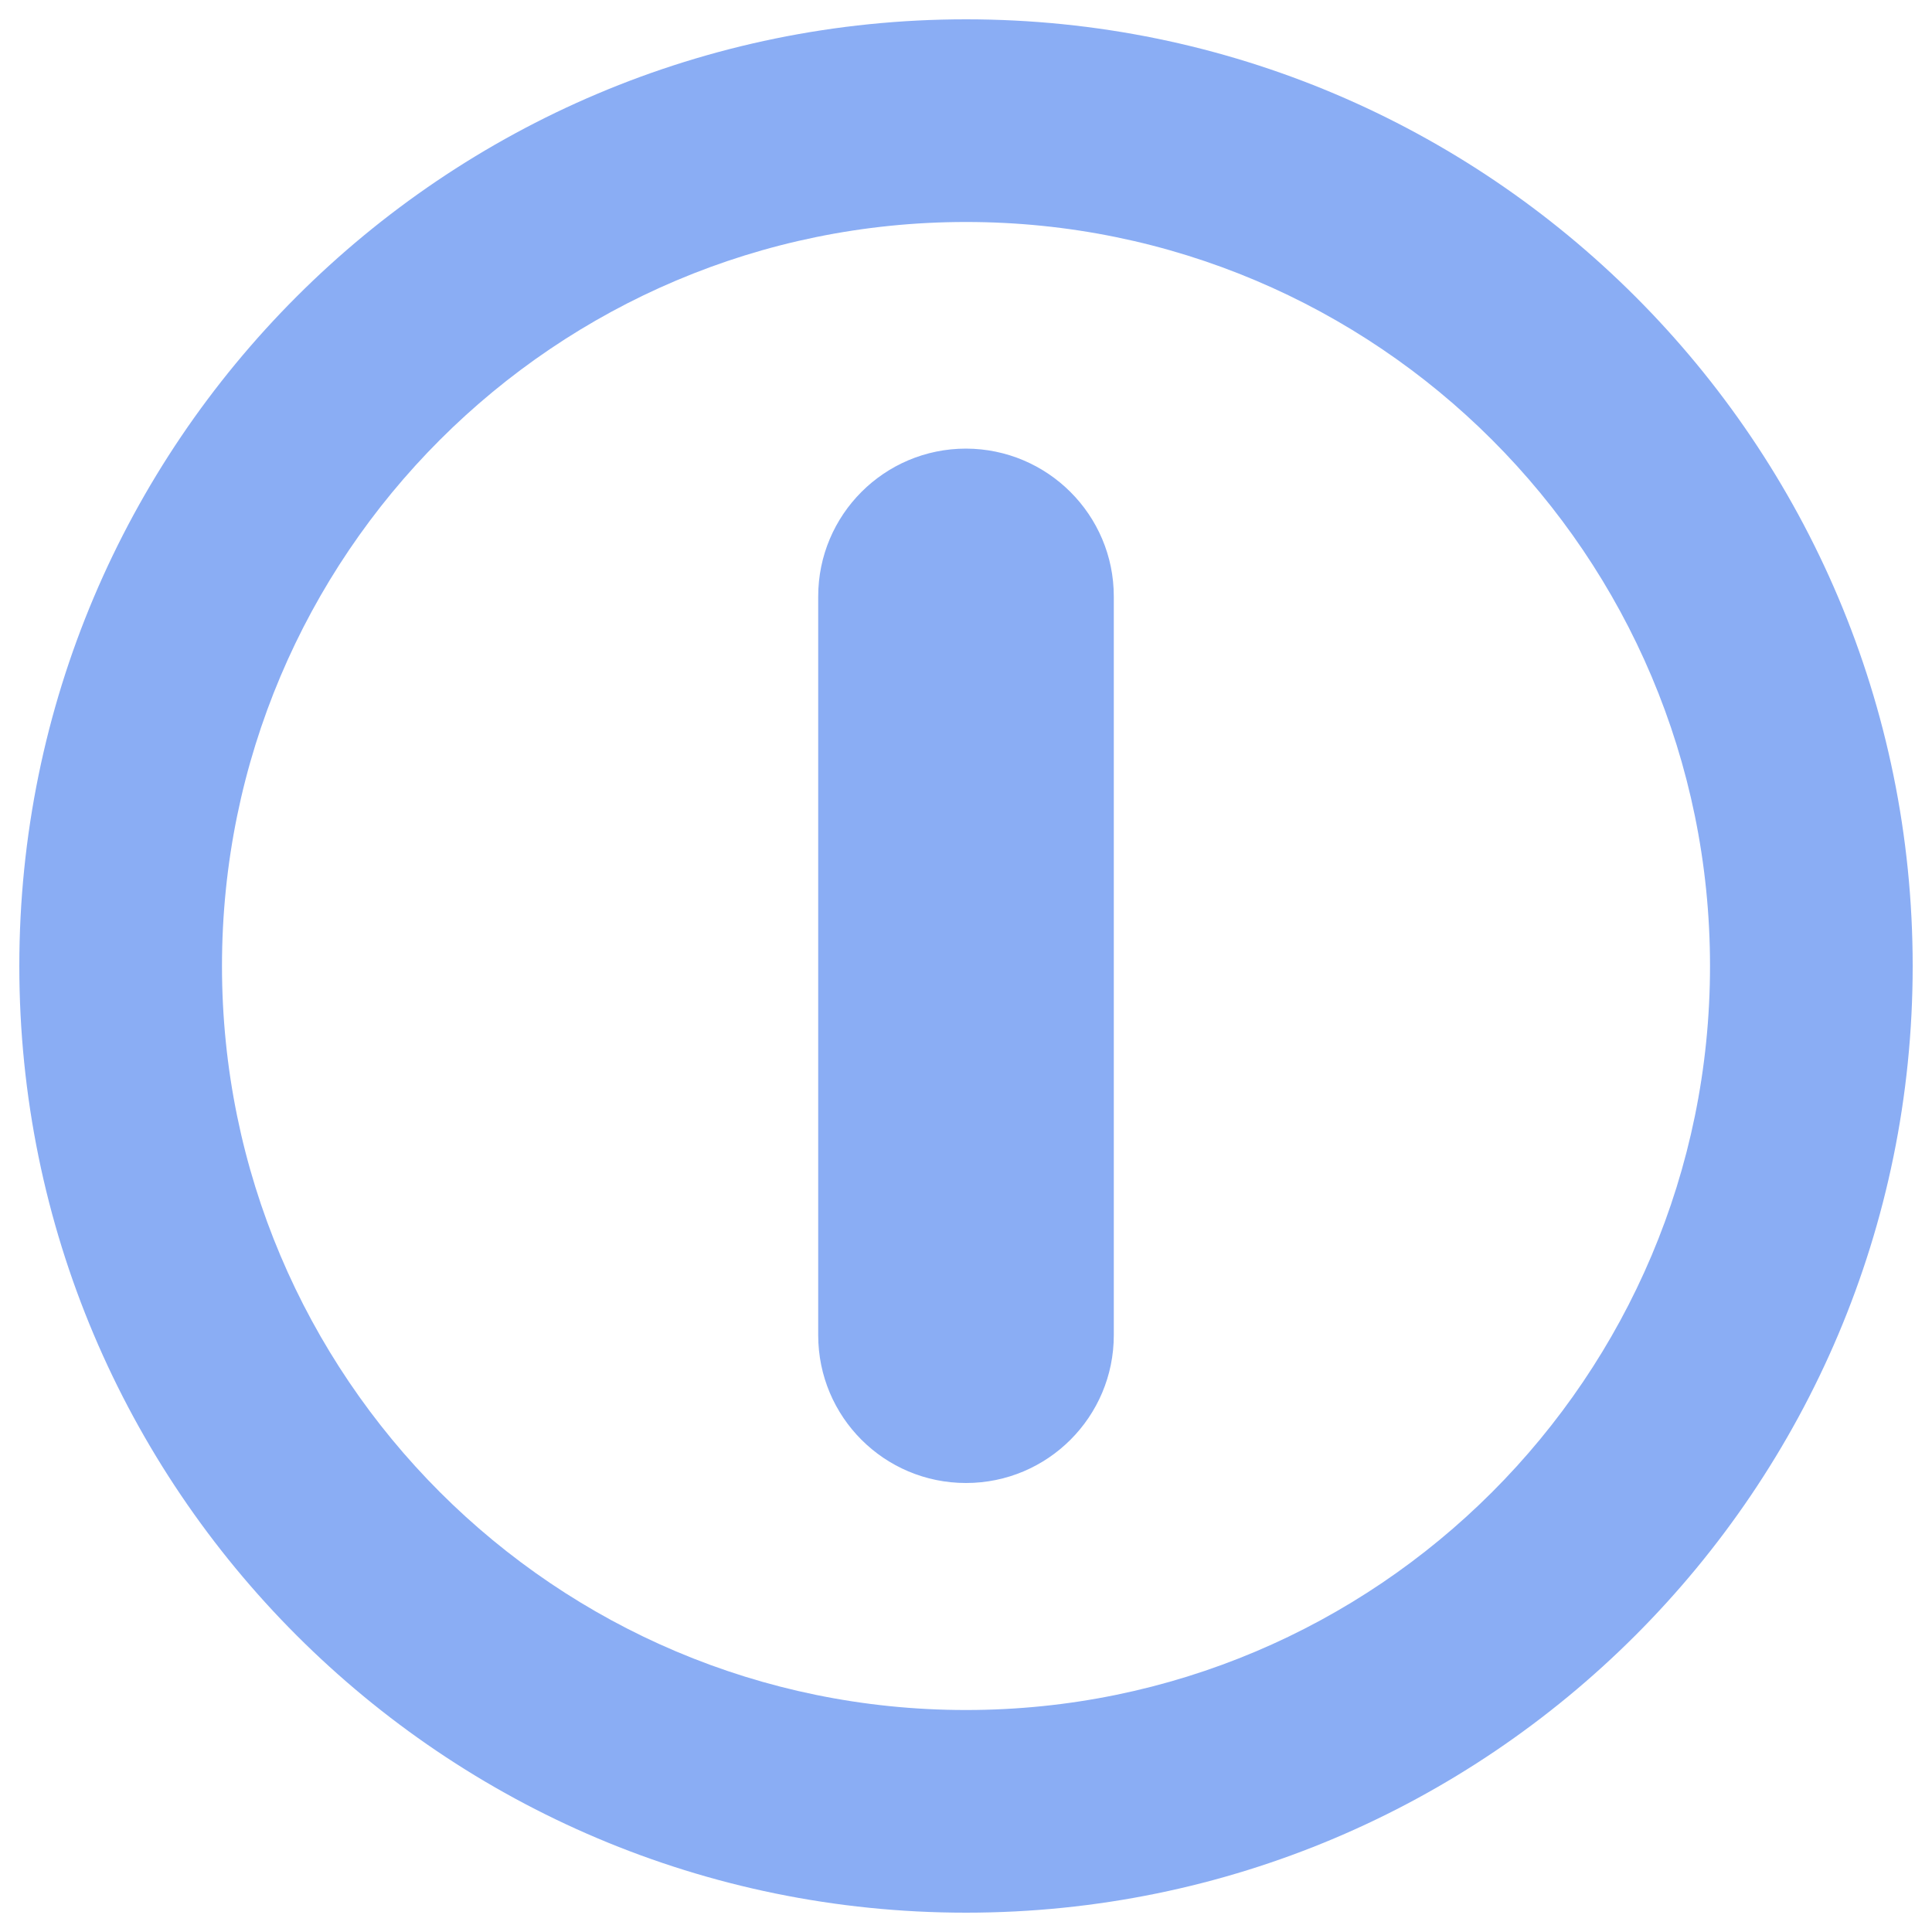
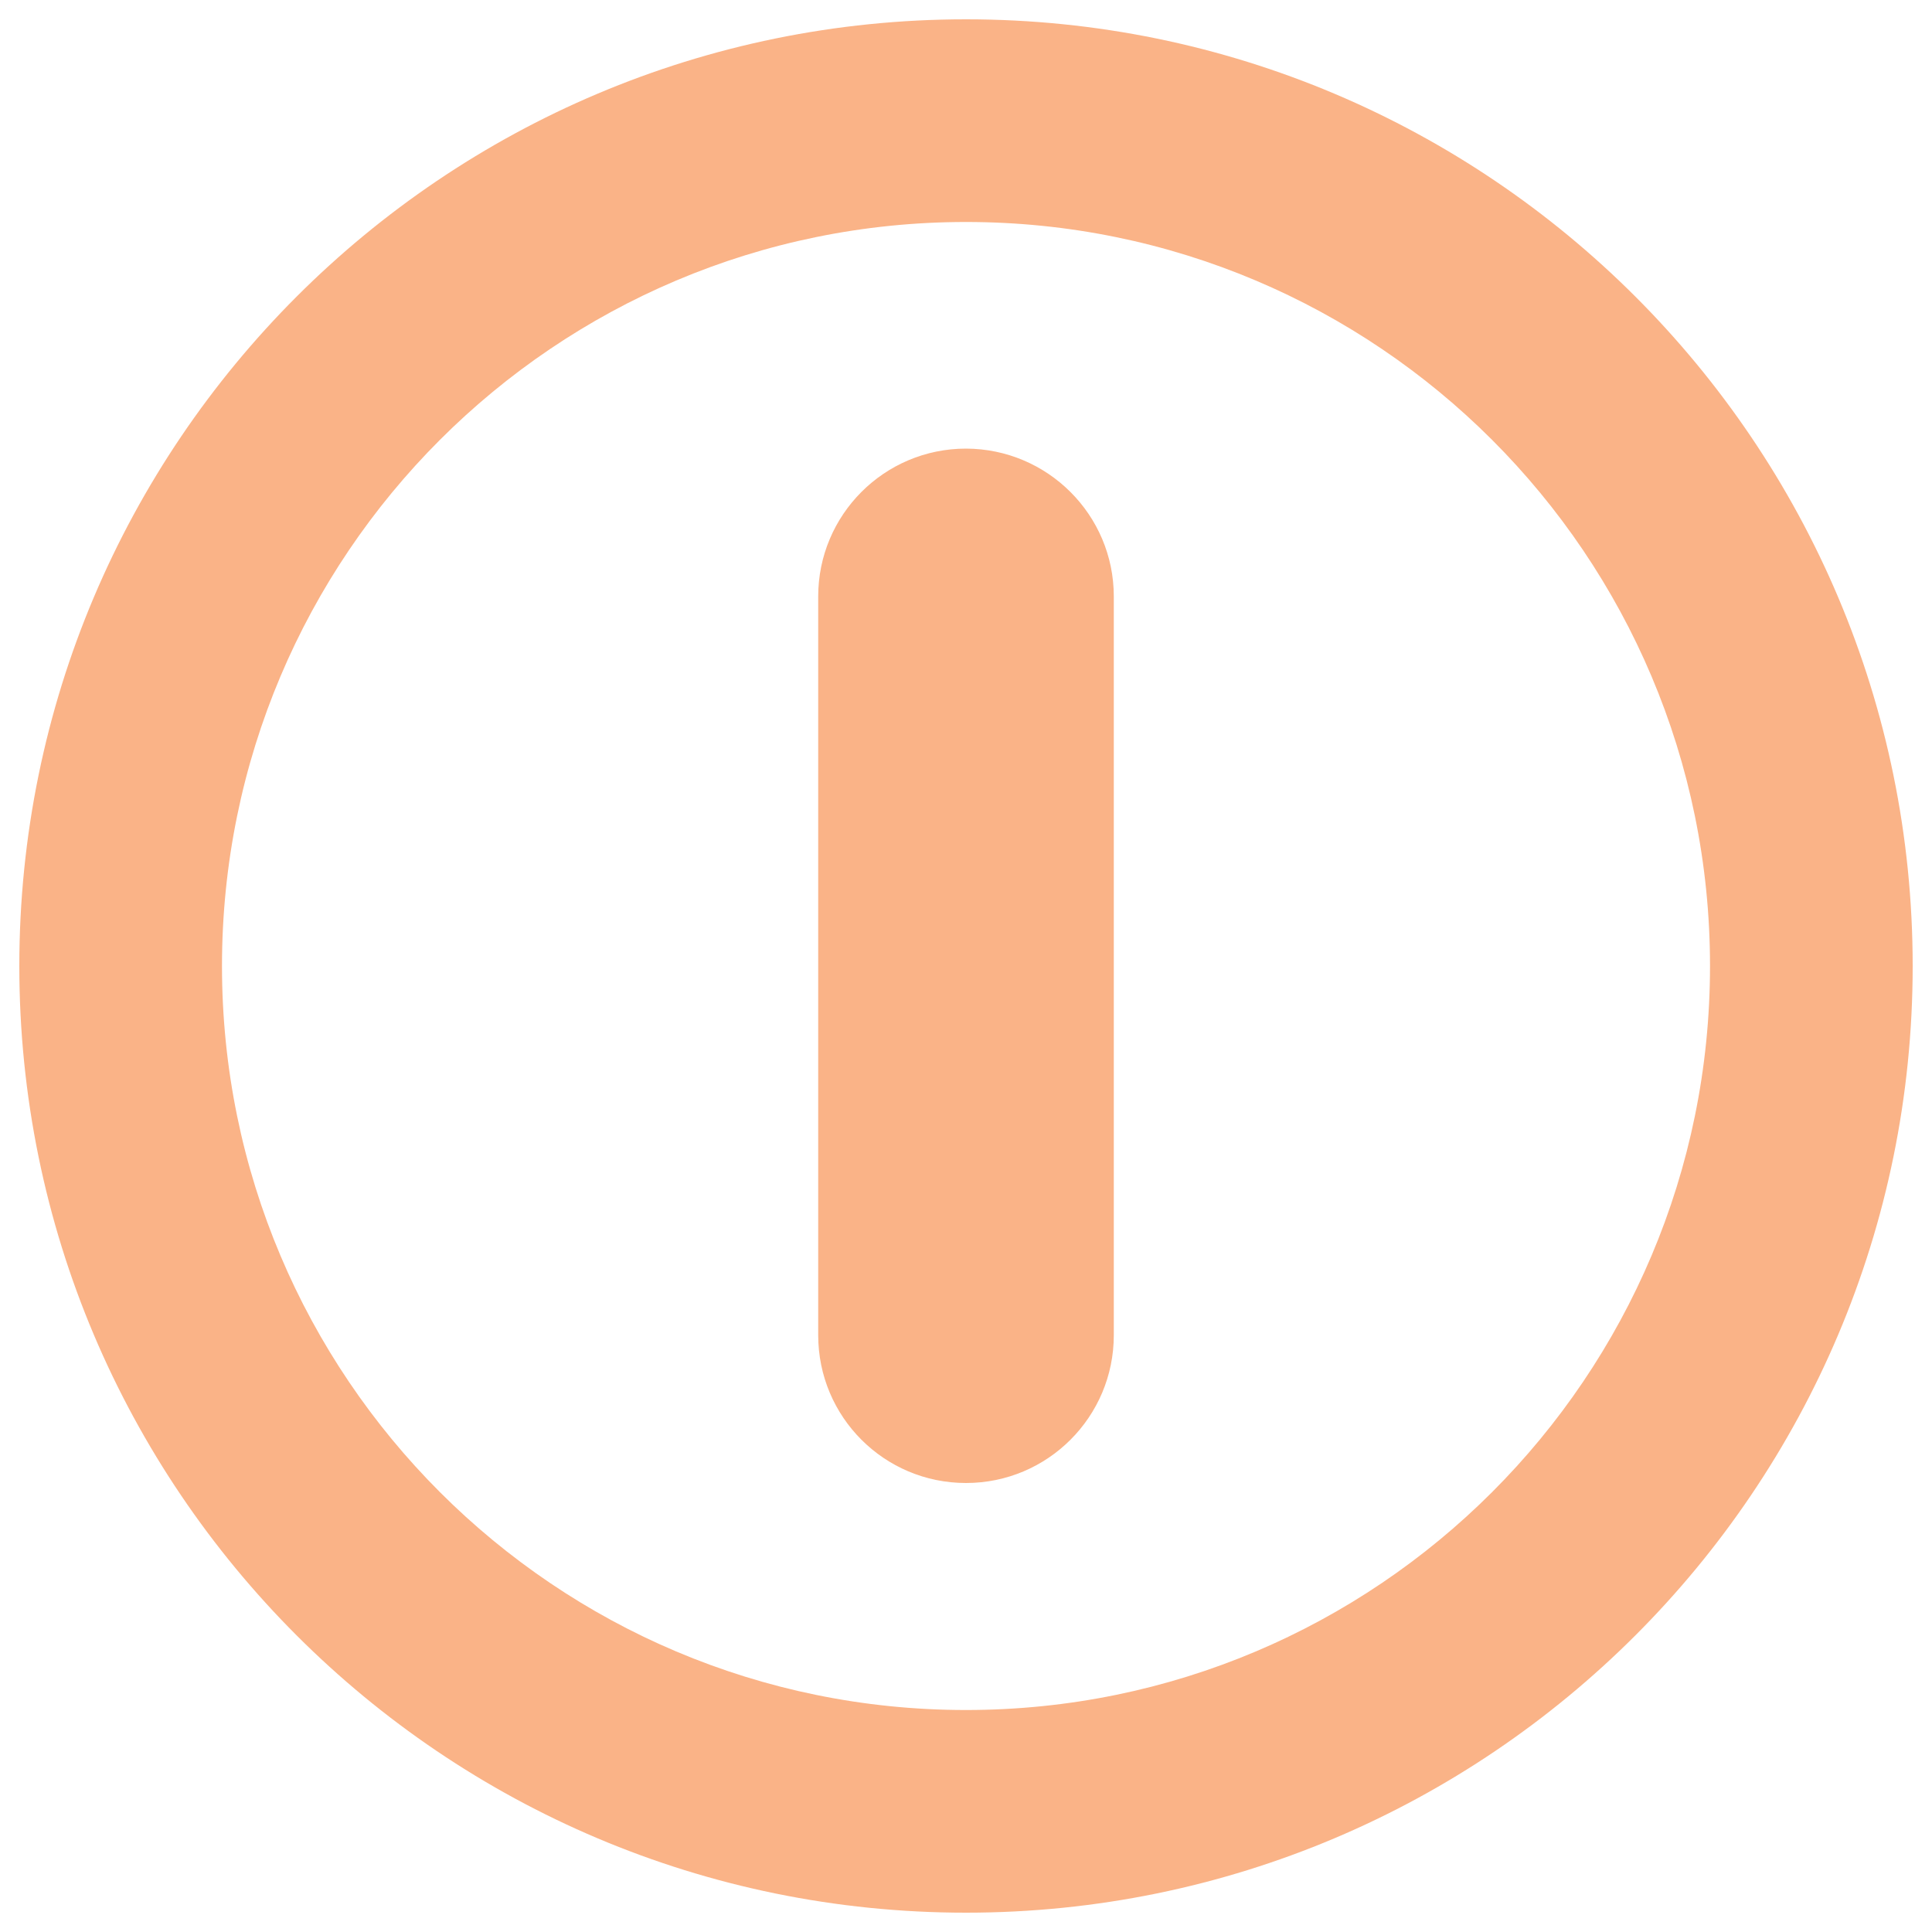
- <svg xmlns="http://www.w3.org/2000/svg" fill="#8aadf4" version="1.1" x="0px" y="0px" viewBox="0 0 1000 1000" enable-background="new 0 0 1000 1000" xml:space="preserve">
+ <svg xmlns="http://www.w3.org/2000/svg" fill="#fab387" version="1.1" x="0px" y="0px" viewBox="0 0 1000 1000" enable-background="new 0 0 1000 1000" xml:space="preserve">
  <g>
    <g>
      <path d="M500,10C229.4,10,10,229.4,10,500s219.4,490,490,490s490-219.4,490-490S770.6,10,500,10z M500,885.1c-212.7,0-385.1-172.4-385.1-385.1S287.3,114.9,500,114.9S885.1,287.3,885.1,500S712.7,885.1,500,885.1z M576.5,308.7v382.4c0,42.2-34.2,76.5-76.5,76.5c-42.3,0-76.5-34.2-76.5-76.5V308.7c0-42.2,34.2-76.5,76.5-76.5C542.2,232.3,576.5,266.5,576.5,308.7z" />
    </g>
    <g />
    <g />
    <g />
    <g />
    <g />
    <g />
    <g />
    <g />
    <g />
    <g />
    <g />
    <g />
    <g />
    <g />
    <g />
  </g>
</svg>
